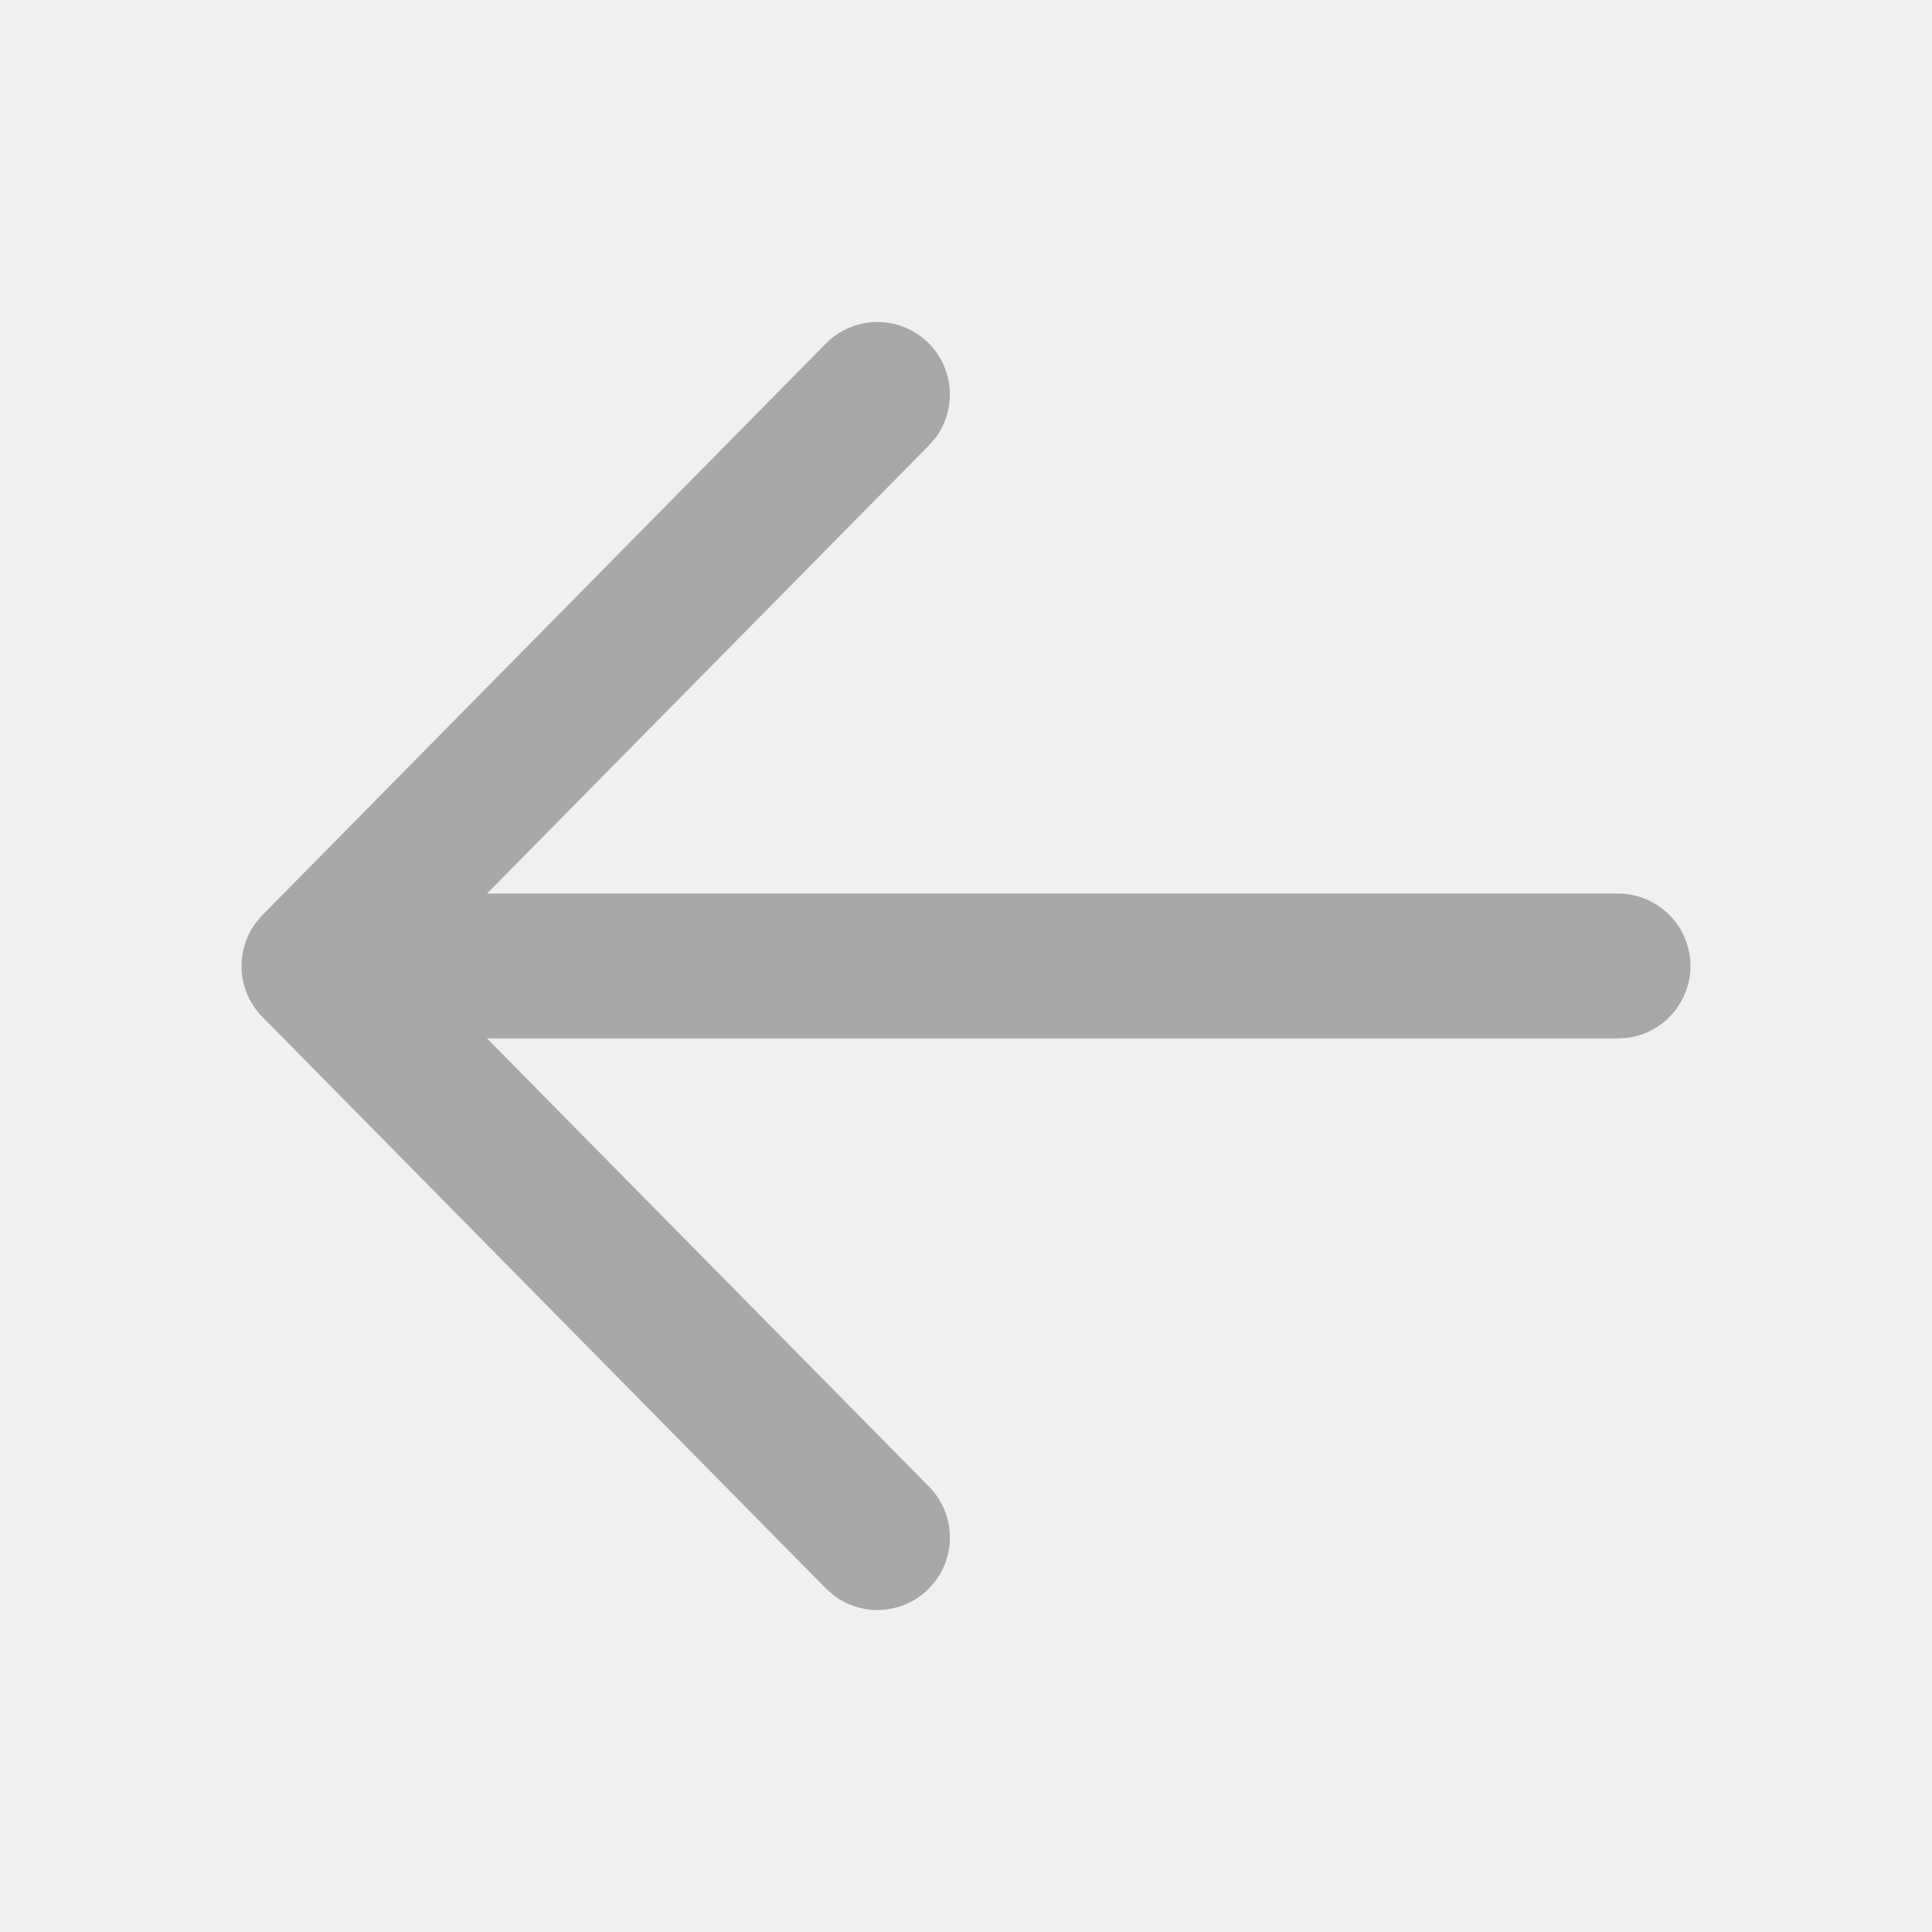
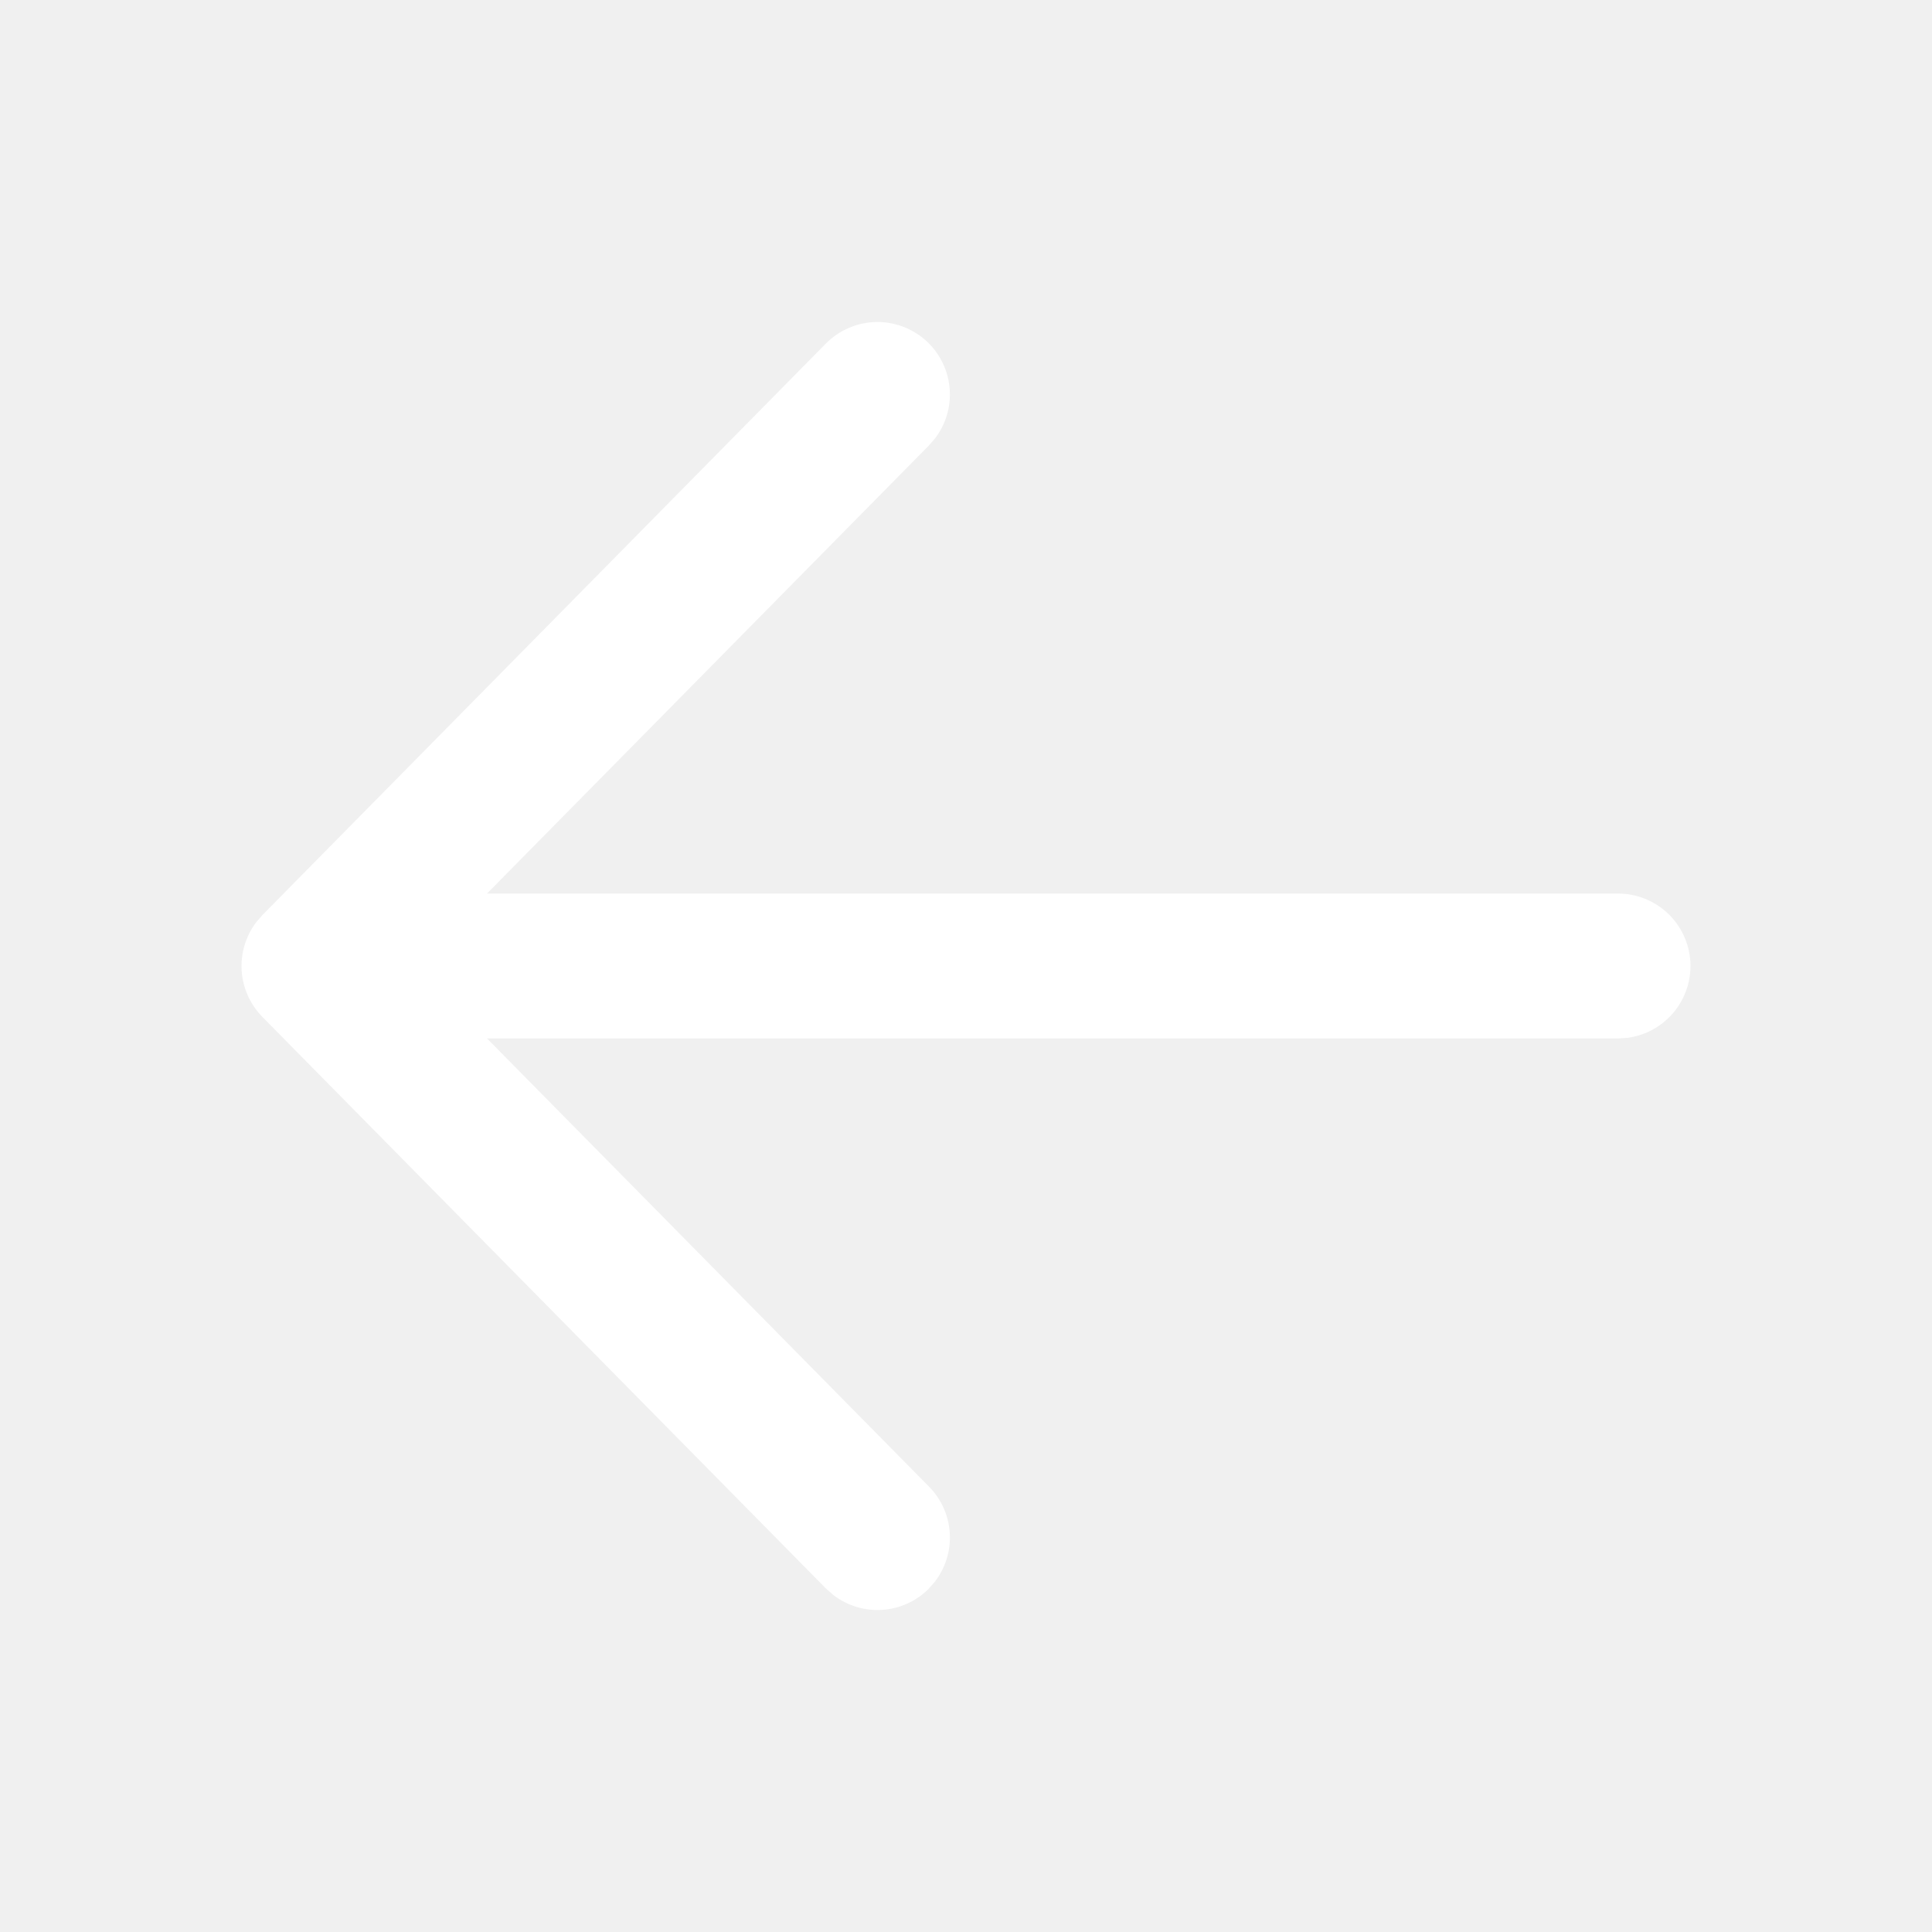
<svg xmlns="http://www.w3.org/2000/svg" width="24" height="24" viewBox="0 0 24 24" fill="none">
-   <path d="M11.532 4.259C11.687 4.412 11.781 4.616 11.797 4.832C11.814 5.049 11.751 5.265 11.621 5.439L11.541 5.532L6.05 11.1H20.1C20.329 11.1 20.549 11.188 20.716 11.344C20.883 11.501 20.983 11.715 20.998 11.944C21.012 12.172 20.939 12.397 20.793 12.573C20.647 12.75 20.44 12.864 20.213 12.893L20.1 12.9H6.05L11.541 18.468C11.861 18.793 11.884 19.298 11.613 19.649L11.532 19.741C11.207 20.061 10.702 20.084 10.351 19.813L10.259 19.732L3.259 12.632C3.108 12.478 3.017 12.276 3.002 12.061C2.988 11.845 3.051 11.632 3.18 11.46L3.259 11.368L10.259 4.268C10.342 4.184 10.441 4.117 10.55 4.071C10.659 4.025 10.775 4.001 10.894 4C11.012 3.999 11.129 4.022 11.239 4.066C11.348 4.111 11.448 4.176 11.532 4.259Z" fill="black" fill-opacity="0.3" />
+   <path d="M11.532 4.259C11.687 4.412 11.781 4.616 11.797 4.832C11.814 5.049 11.751 5.265 11.621 5.439L11.541 5.532L6.05 11.1H20.1C20.329 11.1 20.549 11.188 20.716 11.344C20.883 11.501 20.983 11.715 20.998 11.944C21.012 12.172 20.939 12.397 20.793 12.573C20.647 12.75 20.44 12.864 20.213 12.893L20.1 12.9H6.05L11.541 18.468C11.861 18.793 11.884 19.298 11.613 19.649L11.532 19.741C11.207 20.061 10.702 20.084 10.351 19.813L10.259 19.732L3.259 12.632C3.108 12.478 3.017 12.276 3.002 12.061C2.988 11.845 3.051 11.632 3.18 11.46L3.259 11.368L10.259 4.268C10.342 4.184 10.441 4.117 10.55 4.071C10.659 4.025 10.775 4.001 10.894 4C11.012 3.999 11.129 4.022 11.239 4.066C11.348 4.111 11.448 4.176 11.532 4.259Z" fill="white" fill-opacity="1" />
</svg>
